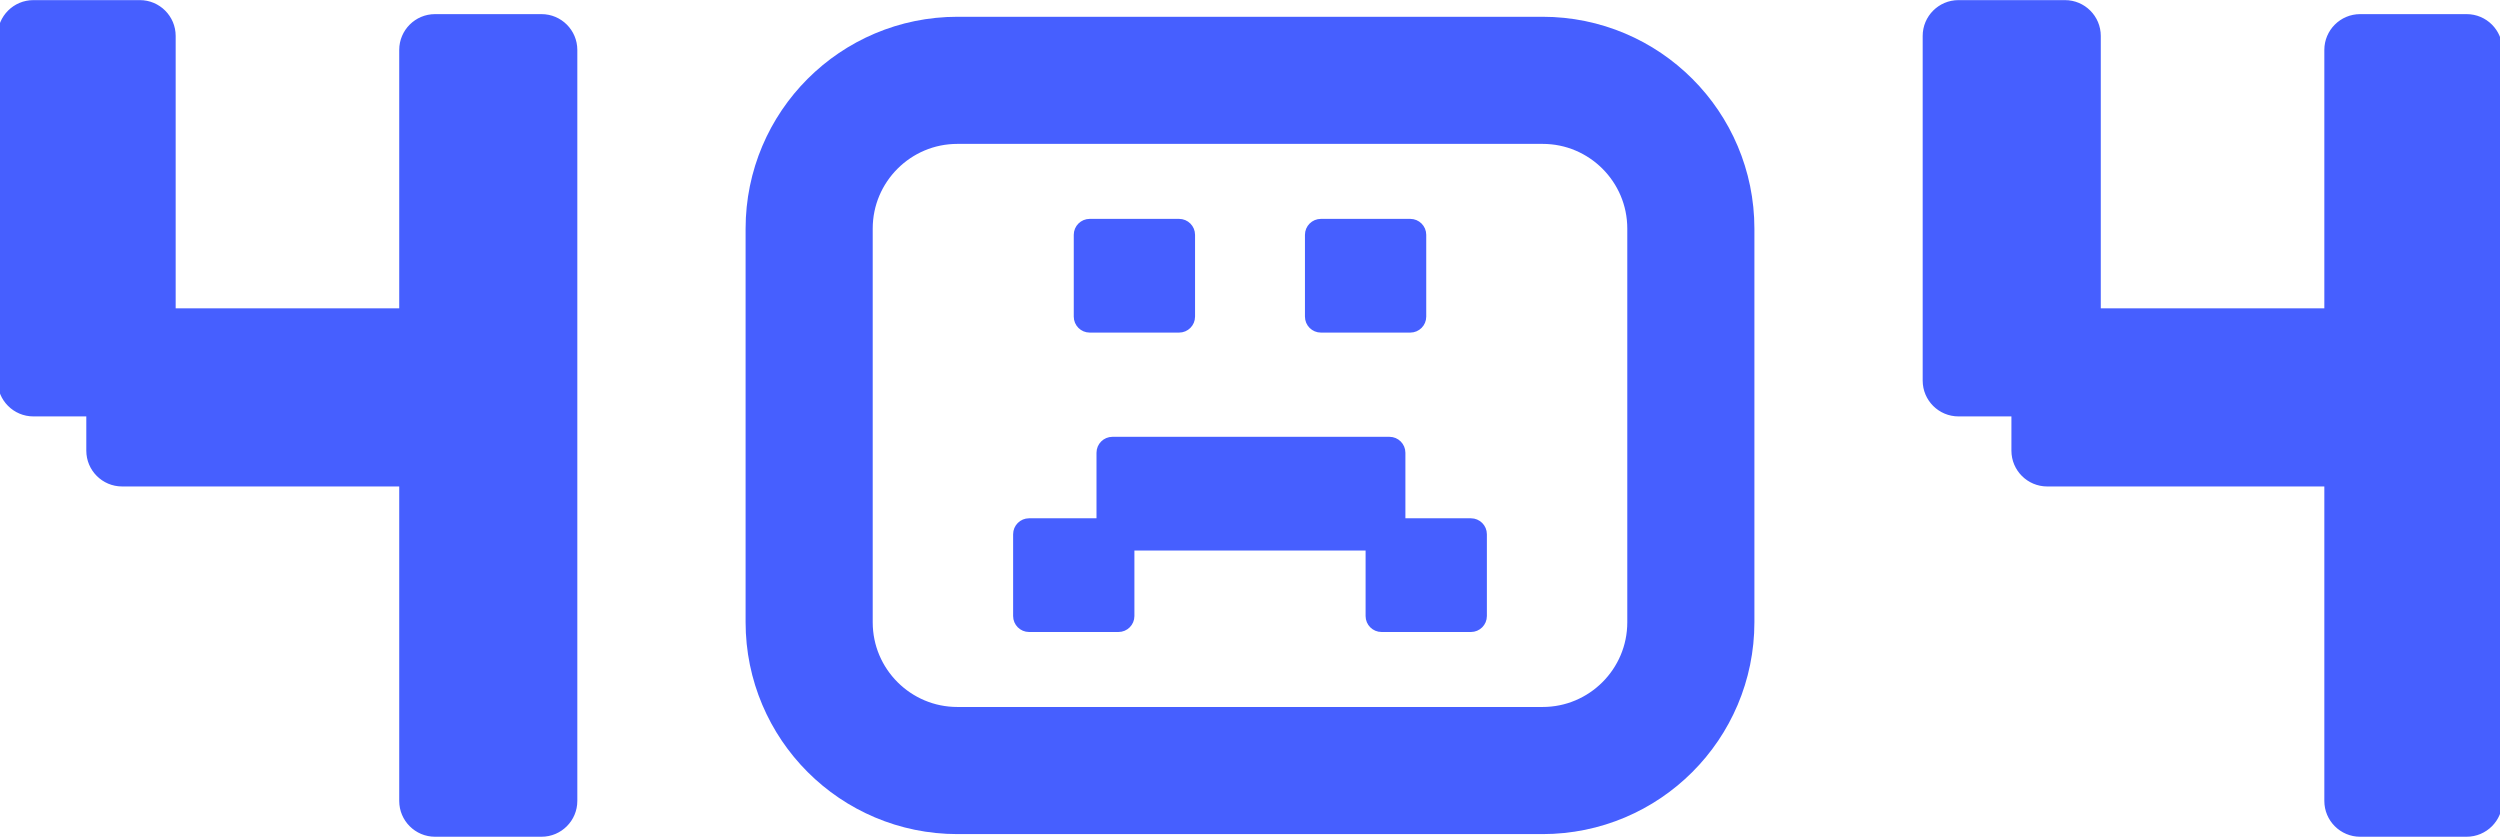
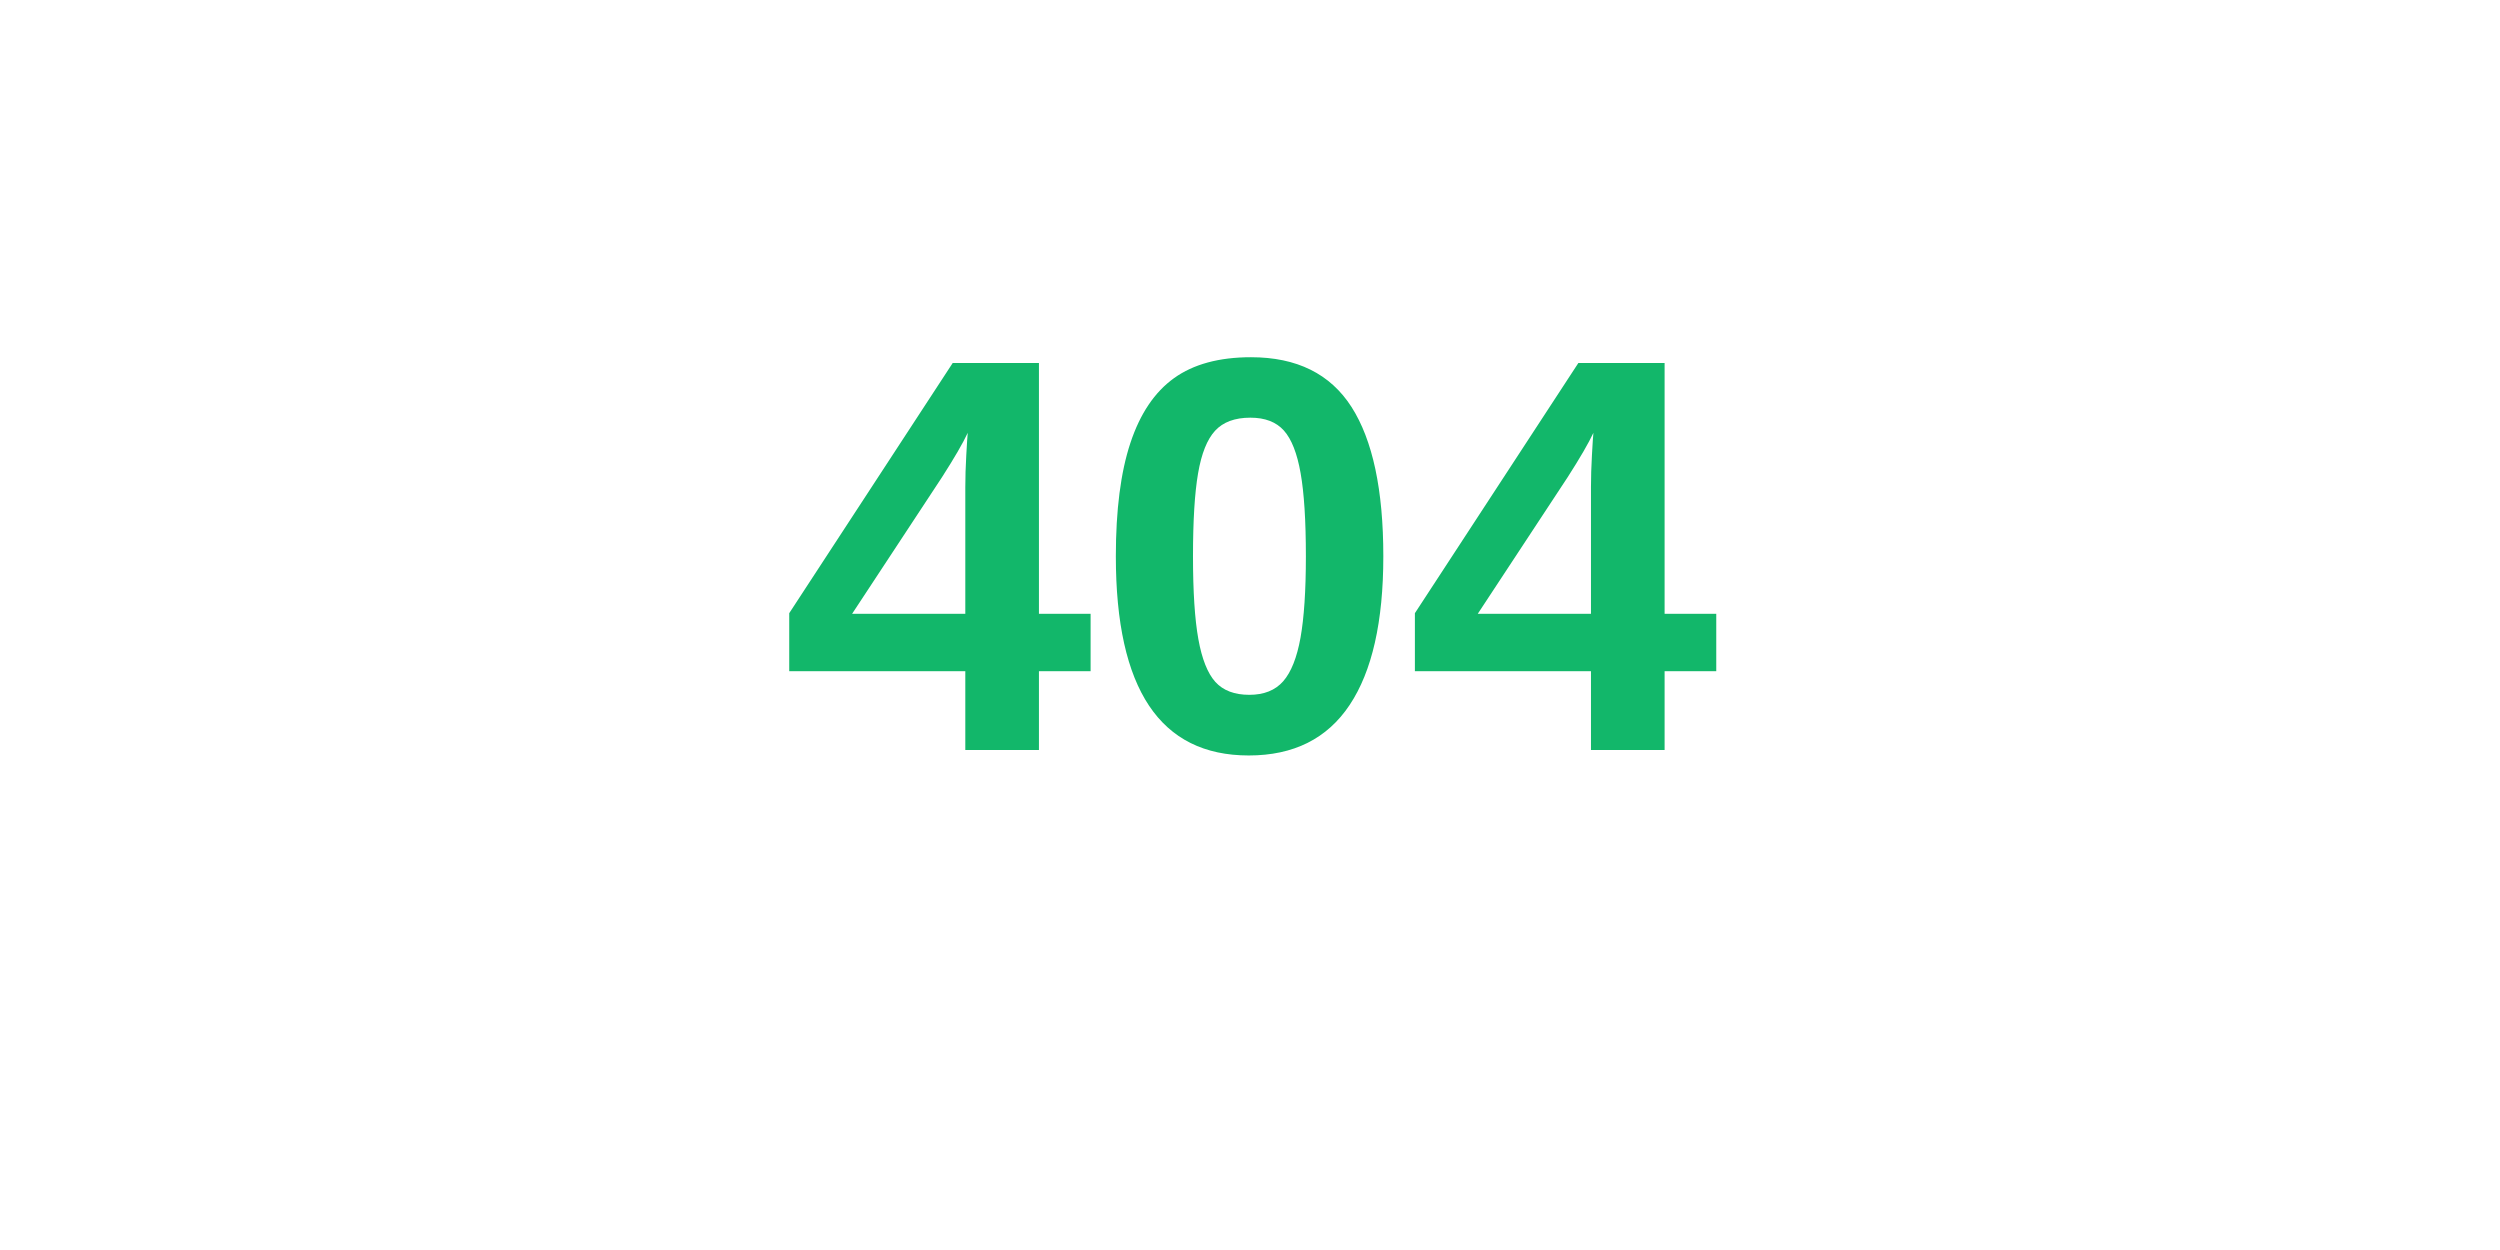
- <svg xmlns="http://www.w3.org/2000/svg" width="472" height="158" viewBox="0 0 472 158" fill="none">
-   <rect x="203.103" y="41.702" width="22.145" height="20.714" rx="2.634" fill="#465FFF" stroke="#465FFF" stroke-width="0.753" />
-   <rect x="246.752" y="41.702" width="22.145" height="20.714" rx="2.634" fill="#465FFF" stroke="#465FFF" stroke-width="0.753" />
-   <rect x="258.201" y="98.23" width="22.145" height="20.714" rx="2.634" fill="#465FFF" stroke="#465FFF" stroke-width="0.753" />
-   <rect x="191.654" y="98.23" width="22.145" height="20.714" rx="2.634" fill="#465FFF" stroke="#465FFF" stroke-width="0.753" />
-   <rect x="207.396" y="82.847" width="57.566" height="20.714" rx="2.634" fill="#465FFF" stroke="#465FFF" stroke-width="0.753" />
-   <rect x="152.769" y="15.167" width="166.462" height="130.311" rx="28" stroke="#465FFF" stroke-width="24" />
-   <rect x="0.041" y="0.522" width="32.626" height="77.596" rx="6.263" fill="#465FFF" />
-   <rect x="0.041" y="0.522" width="32.626" height="77.596" rx="6.263" stroke="#465FFF" />
-   <rect x="75.873" y="3.167" width="32.626" height="154.31" rx="6.263" fill="#465FFF" />
-   <rect x="75.873" y="3.167" width="32.626" height="154.31" rx="6.263" stroke="#465FFF" />
-   <rect x="16.794" y="91.344" width="32.626" height="77.596" rx="6.263" transform="rotate(-90 16.7939 91.3442)" fill="#465FFF" />
-   <rect x="16.794" y="91.344" width="32.626" height="77.596" rx="6.263" transform="rotate(-90 16.7939 91.3442)" stroke="#465FFF" />
-   <rect x="363.502" y="0.522" width="32.626" height="77.596" rx="6.263" fill="#465FFF" />
-   <rect x="363.502" y="0.522" width="32.626" height="77.596" rx="6.263" stroke="#465FFF" />
-   <rect x="439.334" y="3.167" width="32.626" height="154.31" rx="6.263" fill="#465FFF" />
-   <rect x="439.334" y="3.167" width="32.626" height="154.31" rx="6.263" stroke="#465FFF" />
-   <rect x="380.255" y="91.344" width="32.626" height="77.596" rx="6.263" transform="rotate(-90 380.255 91.3442)" fill="#465FFF" />
-   <rect x="380.255" y="91.344" width="32.626" height="77.596" rx="6.263" transform="rotate(-90 380.255 91.3442)" stroke="#465FFF" />
+ <svg xmlns="http://www.w3.org/2000/svg" viewBox="0 0 400 200">
+   <text x="200" y="120" font-size="90" font-family="Arial, sans-serif" font-weight="700" text-anchor="middle" fill="#12b76a">404</text>
</svg>
